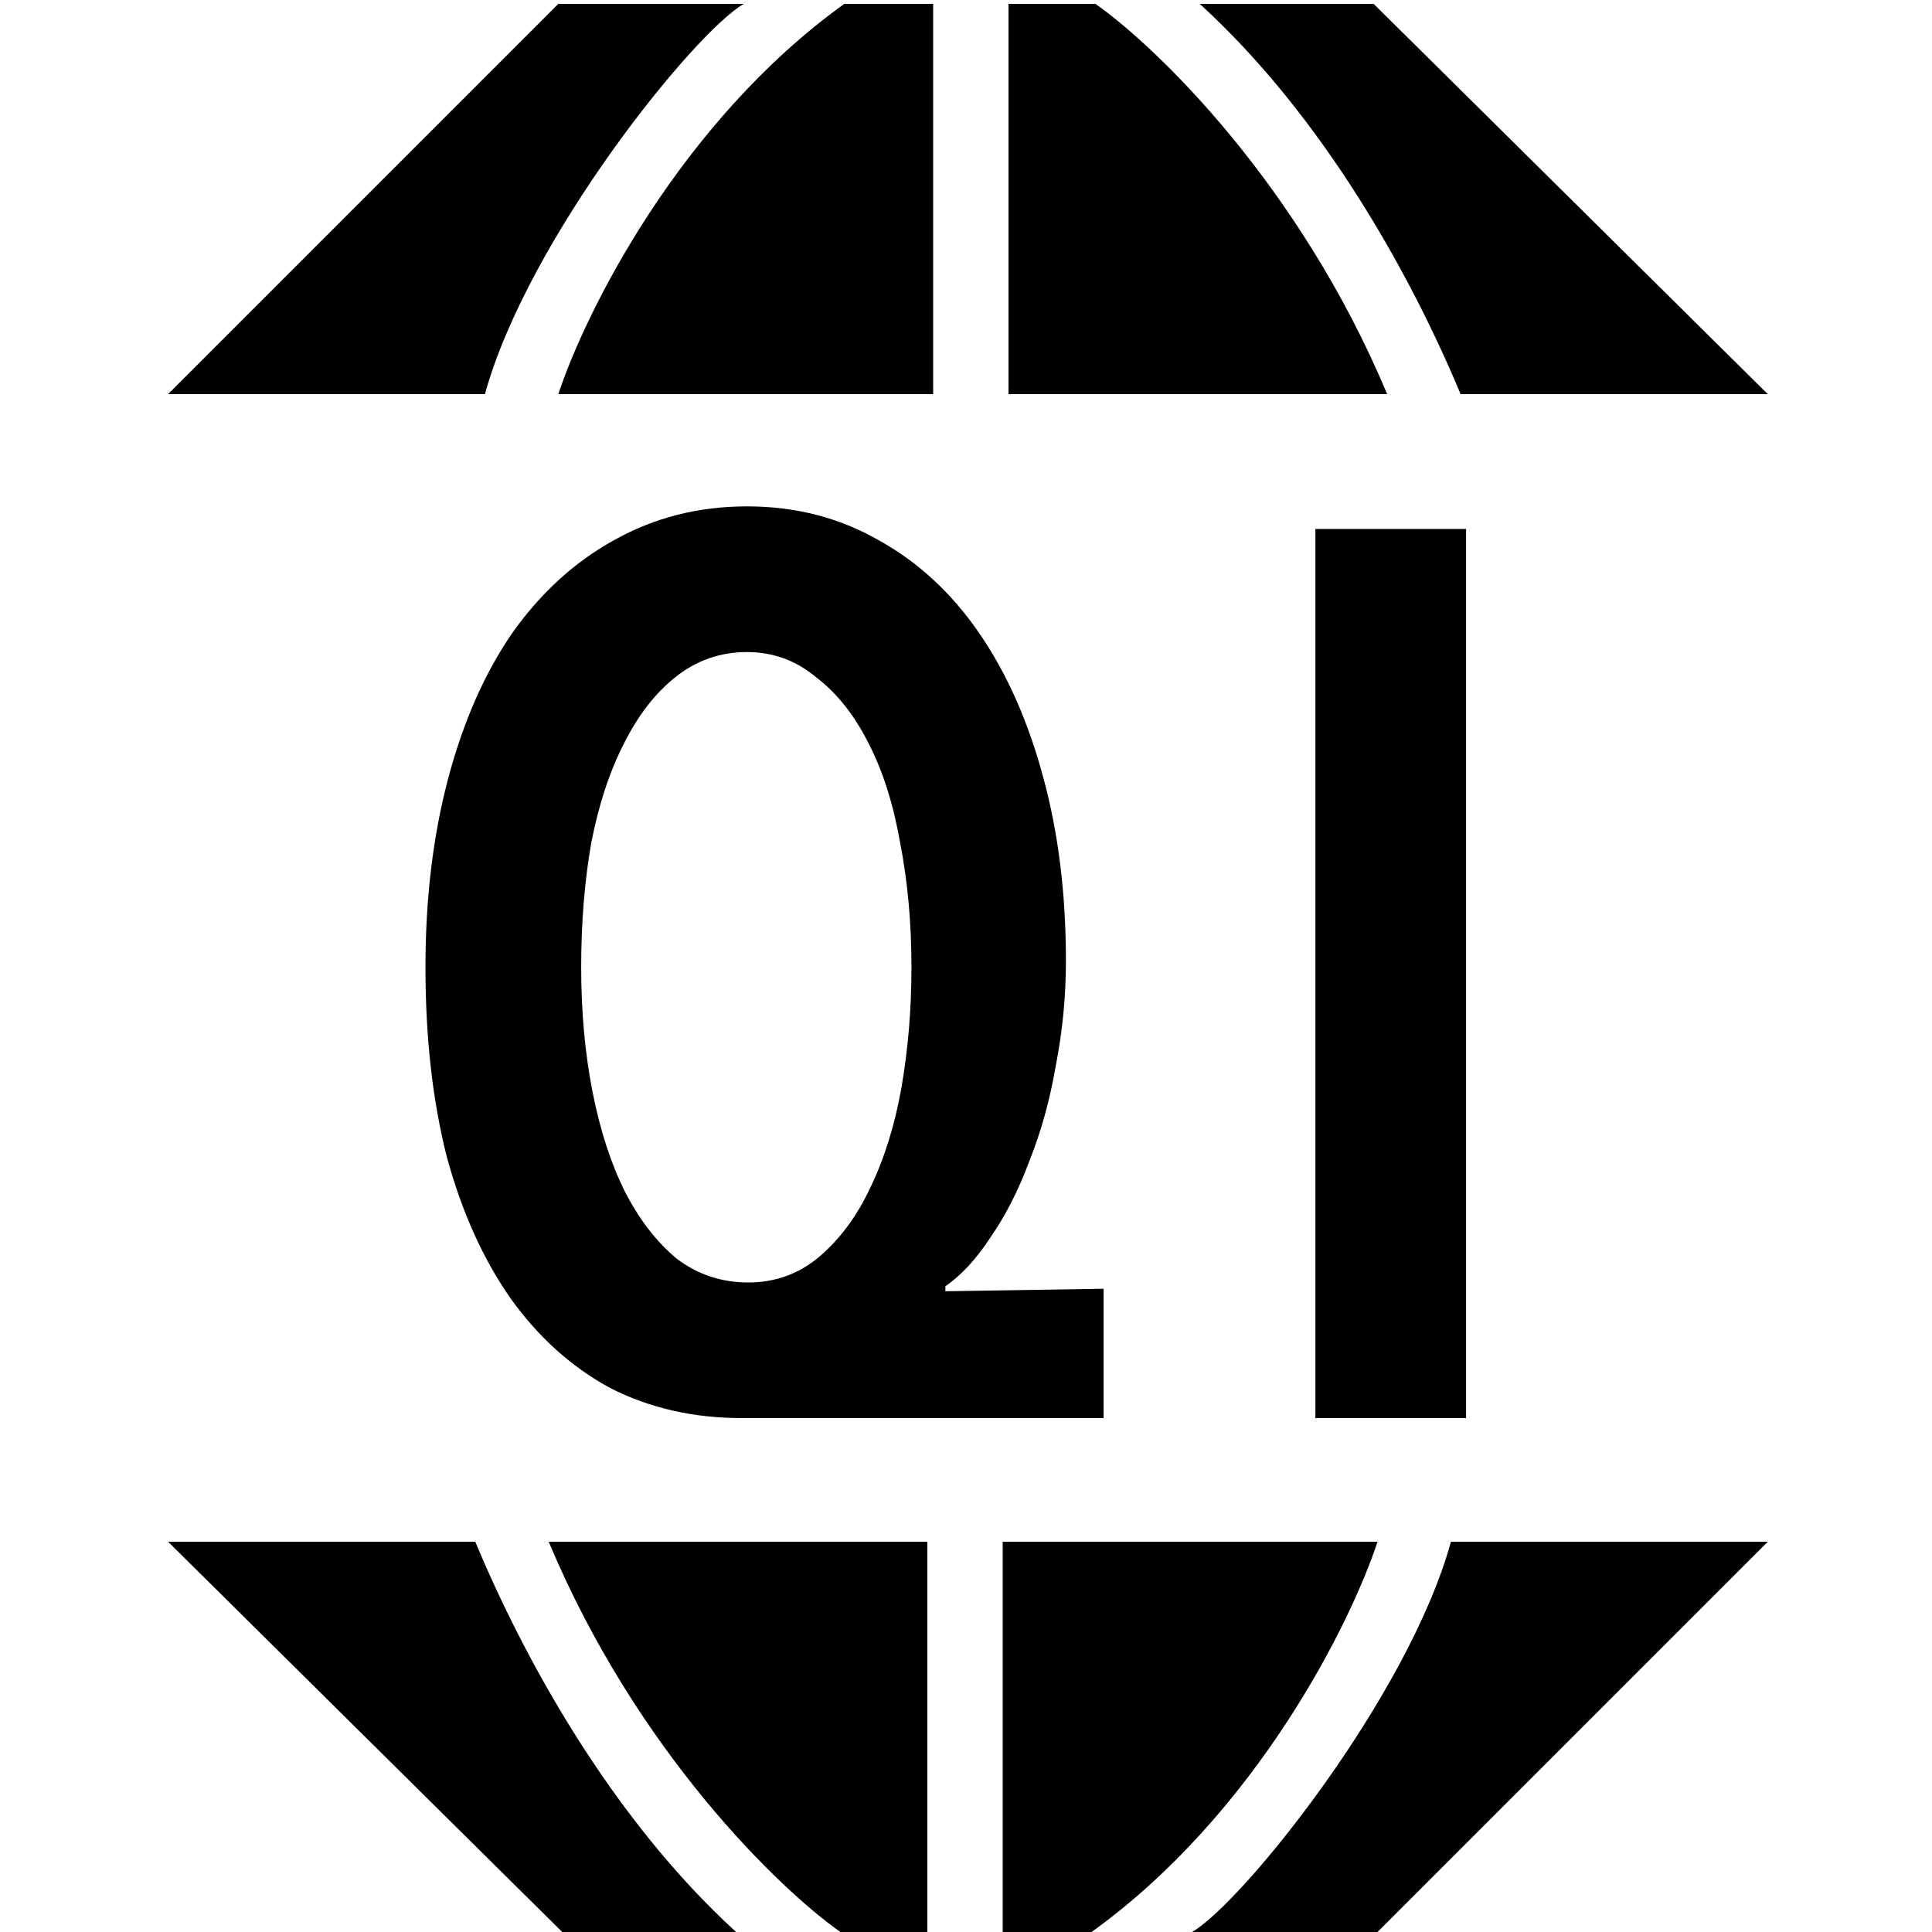
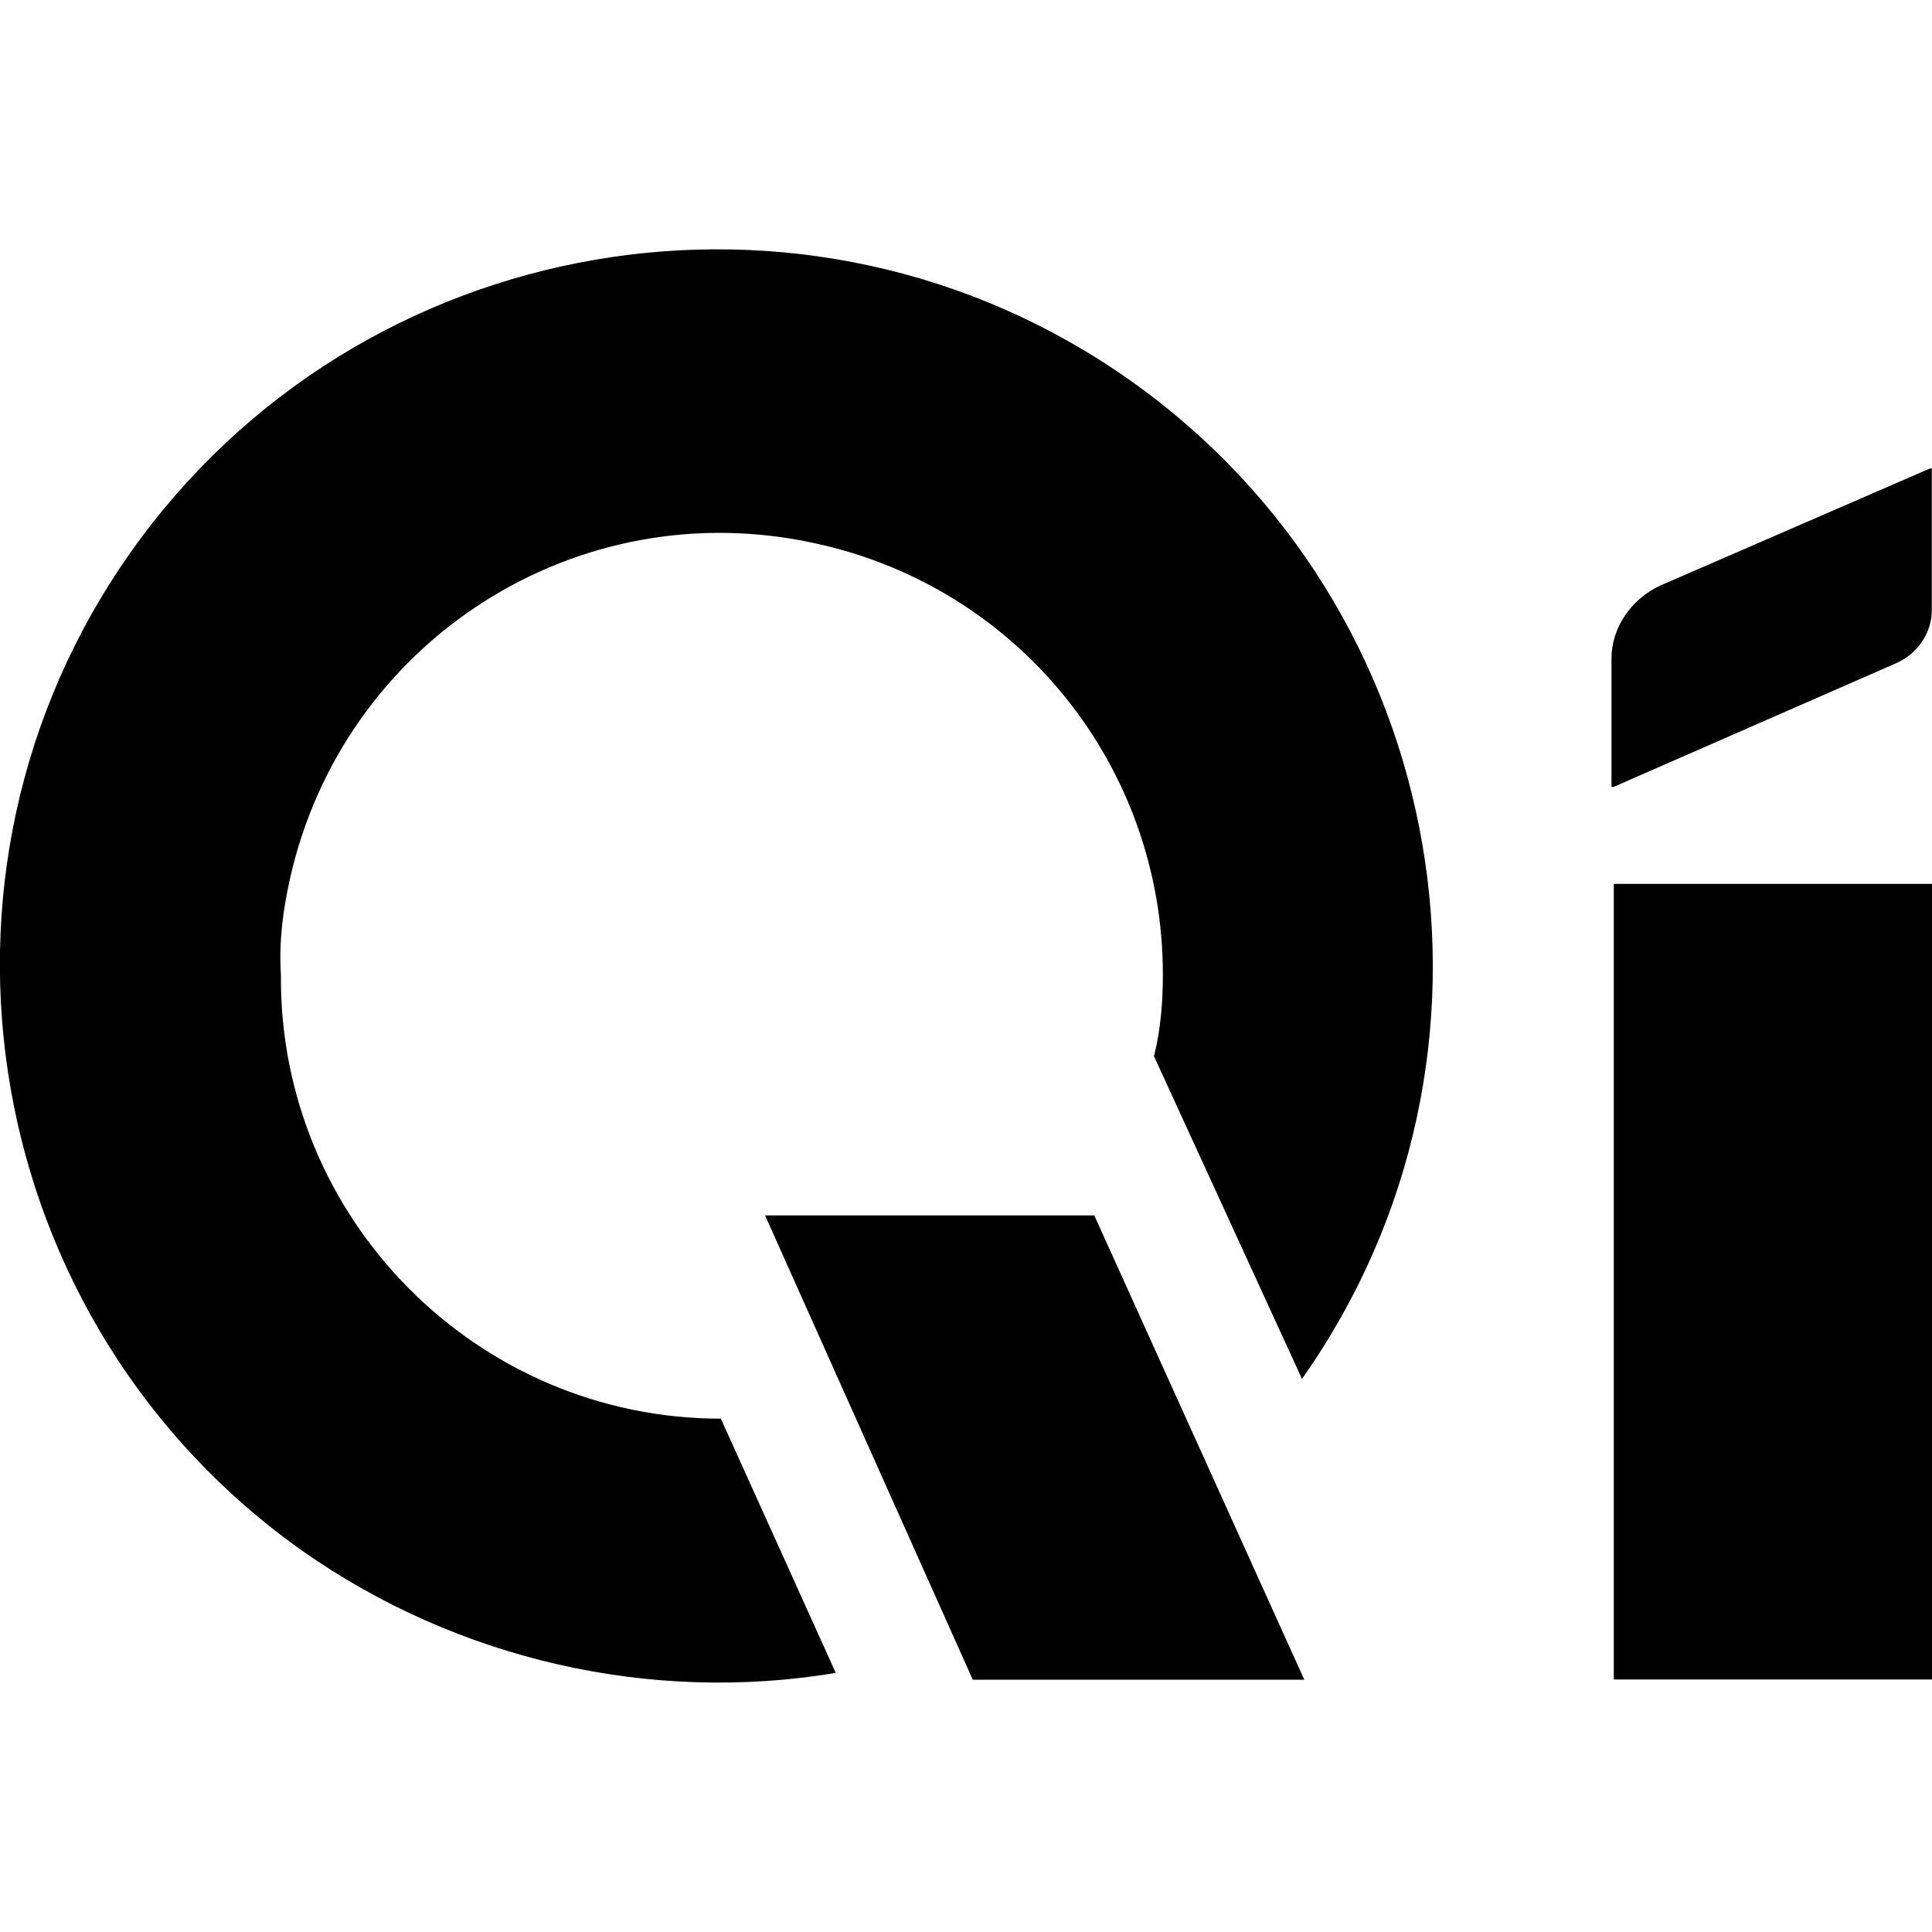
- <svg xmlns="http://www.w3.org/2000/svg" width="1000" height="1000" viewBox="0 0 1000 1000" fill="none">
-   <path d="M289 2L87 204H251C273 124 359 17 385 2H289Z" fill="black" />
-   <path d="M483 204V2H437C351.4 63.6 302.667 162.333 289 204H483Z" fill="black" />
-   <path d="M522 204H718C672.4 95.2 598.333 24 567 2H522V204Z" fill="black" />
-   <path d="M756 204H915L711 2H621C685.8 61.2 731 144 756 204Z" fill="black" />
-   <path d="M713 1000L915 798L751 798C729 878 643 985 617 1000L713 1000Z" fill="black" />
-   <path d="M519 798L519 1000L565 1000C650.6 938.4 699.333 839.667 713 798L519 798Z" fill="black" />
-   <path d="M480 798L284 798C329.6 906.8 403.667 978 435 1000L480 1000L480 798Z" fill="black" />
-   <path d="M246 798L87 798L291 1000L381 1000C316.2 940.8 271 858 246 798Z" fill="black" />
-   <path d="M384.019 734C358.885 734 336.135 728.8 315.769 718.4C295.835 707.566 278.719 692.183 264.419 672.25C250.119 651.883 239.069 627.4 231.269 598.8C223.902 569.766 220.219 537.05 220.219 500.65C220.219 465.116 224.119 432.616 231.919 403.15C239.719 373.683 250.769 348.55 265.069 327.75C279.802 306.95 297.352 290.916 317.719 279.65C338.519 267.95 361.485 262.1 386.619 262.1C411.752 262.1 434.502 267.95 454.869 279.65C475.235 290.916 492.569 306.95 506.869 327.75C521.169 348.55 532.219 373.466 540.019 402.5C547.819 431.1 551.719 462.733 551.719 497.4C551.719 515.6 549.985 533.583 546.519 551.35C543.485 569.116 538.935 585.583 532.869 600.75C527.235 615.916 520.519 629.133 512.719 640.4C505.352 651.666 497.552 660.116 489.319 665.75V668.35L571.219 667.05V734H384.019ZM471.769 500.65C471.769 477.683 469.819 456.233 465.919 436.3C462.452 416.366 457.035 399.25 449.669 384.95C442.302 370.216 433.202 358.733 422.369 350.5C411.969 341.833 400.052 337.5 386.619 337.5C372.752 337.5 360.402 341.833 349.569 350.5C339.169 358.733 330.285 370.216 322.919 384.95C315.552 399.25 309.919 416.366 306.019 436.3C302.552 456.233 300.819 477.683 300.819 500.65C300.819 523.616 302.769 545.066 306.669 565C310.569 584.933 316.202 602.266 323.569 617C330.935 631.3 339.819 642.783 350.219 651.45C361.052 659.683 373.402 663.8 387.269 663.8C401.135 663.8 413.269 659.466 423.669 650.8C434.502 641.7 443.385 629.783 450.319 615.05C457.685 599.883 463.102 582.55 466.569 563.05C470.035 543.116 471.769 522.316 471.769 500.65Z" fill="black" />
-   <path d="M680.845 734V273.8H758.845V734H680.845Z" fill="black" />
+ <svg xmlns="http://www.w3.org/2000/svg" version="1.1" x="0px" y="0px" viewBox="0 0 1000 1000" style="enable-background:new 0 0 1000 1000;" xml:space="preserve">
+   <g id="Layer_1">
+ </g>
+   <g id="Layer_3">
+ </g>
+   <g id="Layer_2">
+     <g>
+       <rect x="835.3" y="457.5" width="164.7" height="411.8" />
+       <path d="M998.9,242.5l-139.6,60.6c-14.9,6.9-25.2,21.7-25.2,37.8v66.4h1.1l146.4-64.1c10.3-4.6,18.3-14.9,18.3-27.5v-73.2H998.9z" />
+       <path d="M584.7,196.7c-167-117.8-399.2-77.8-517.1,89.2S-10.1,685.2,156.9,803c80.1,56.1,179.6,78.9,275.7,62.9l-59.5-131.6    c-125.8,0-228.8-103-227.7-229.9c-1.1-17.2,1.1-33.2,4.6-49.2c27.5-123.5,148.7-201.3,272.3-173.9    c105.2,22.9,179.6,115.5,179.6,223.1c0,13.7-1.1,28.6-4.6,42.3l76.6,167C791.8,546.8,751.8,314.5,584.7,196.7z" />
+       <polygon points="396,629.1 503.5,869.4 675.1,869.4 566.4,629.1   " />
+     </g>
+   </g>
</svg>
